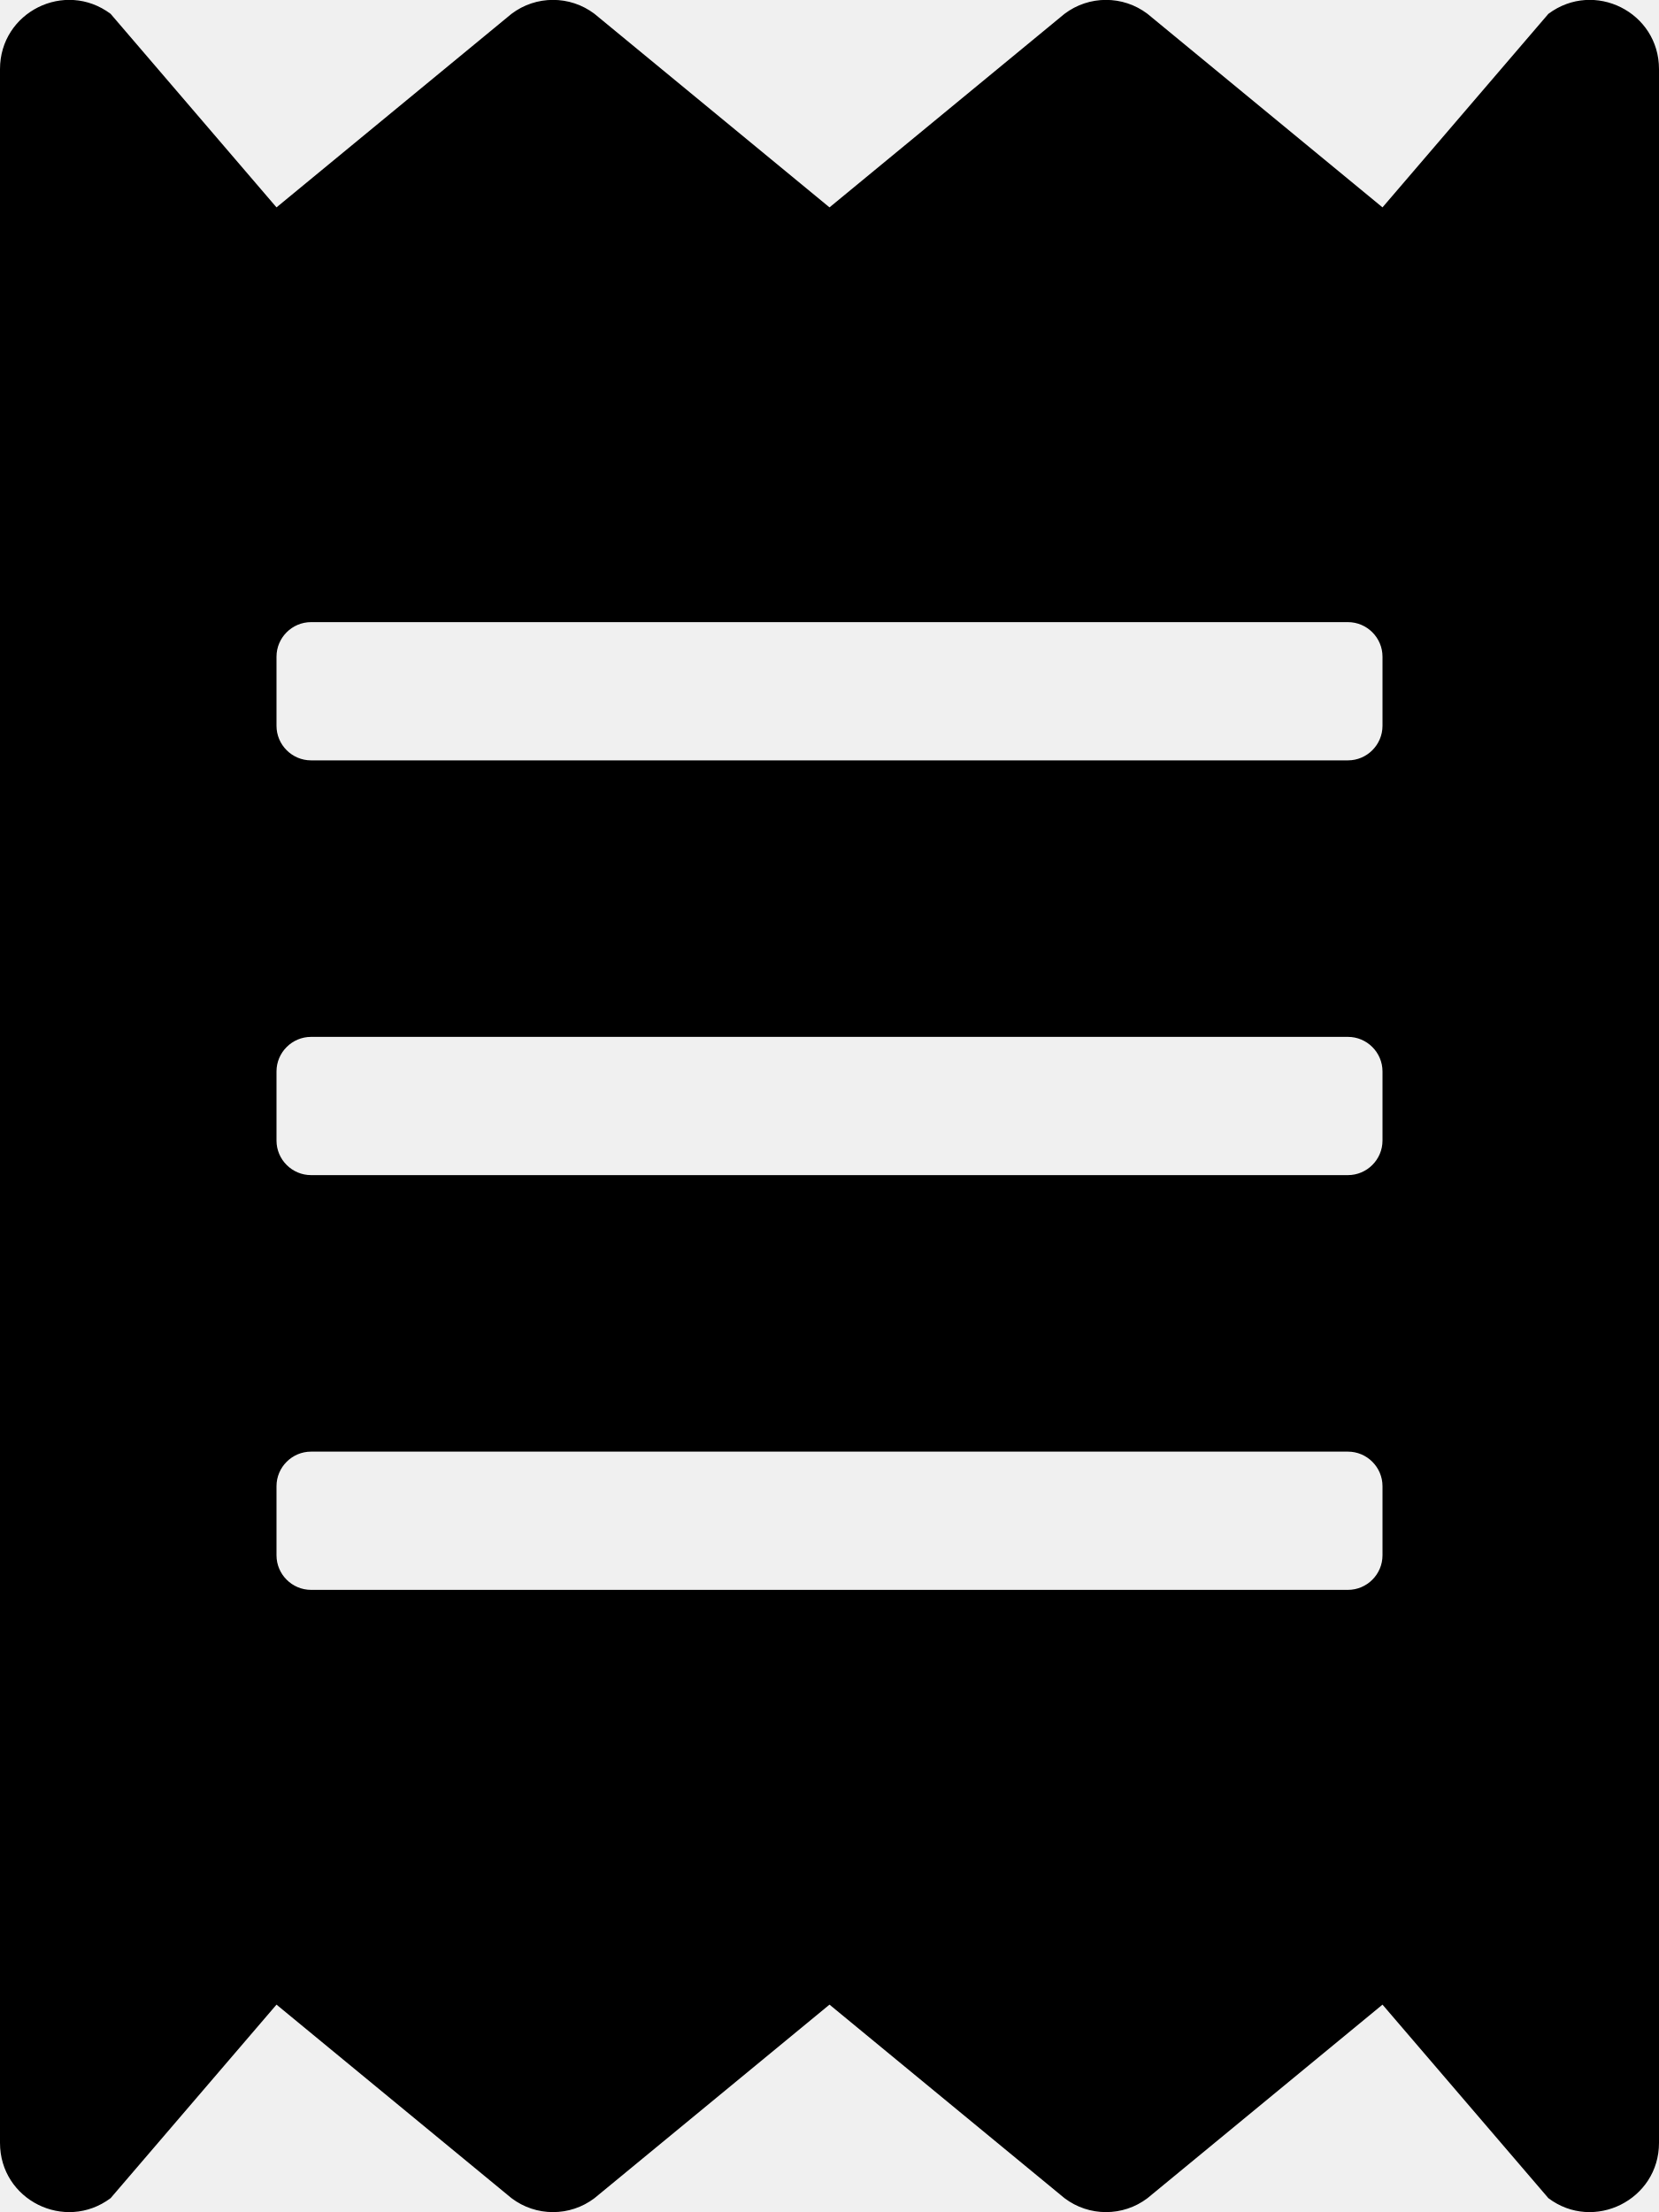
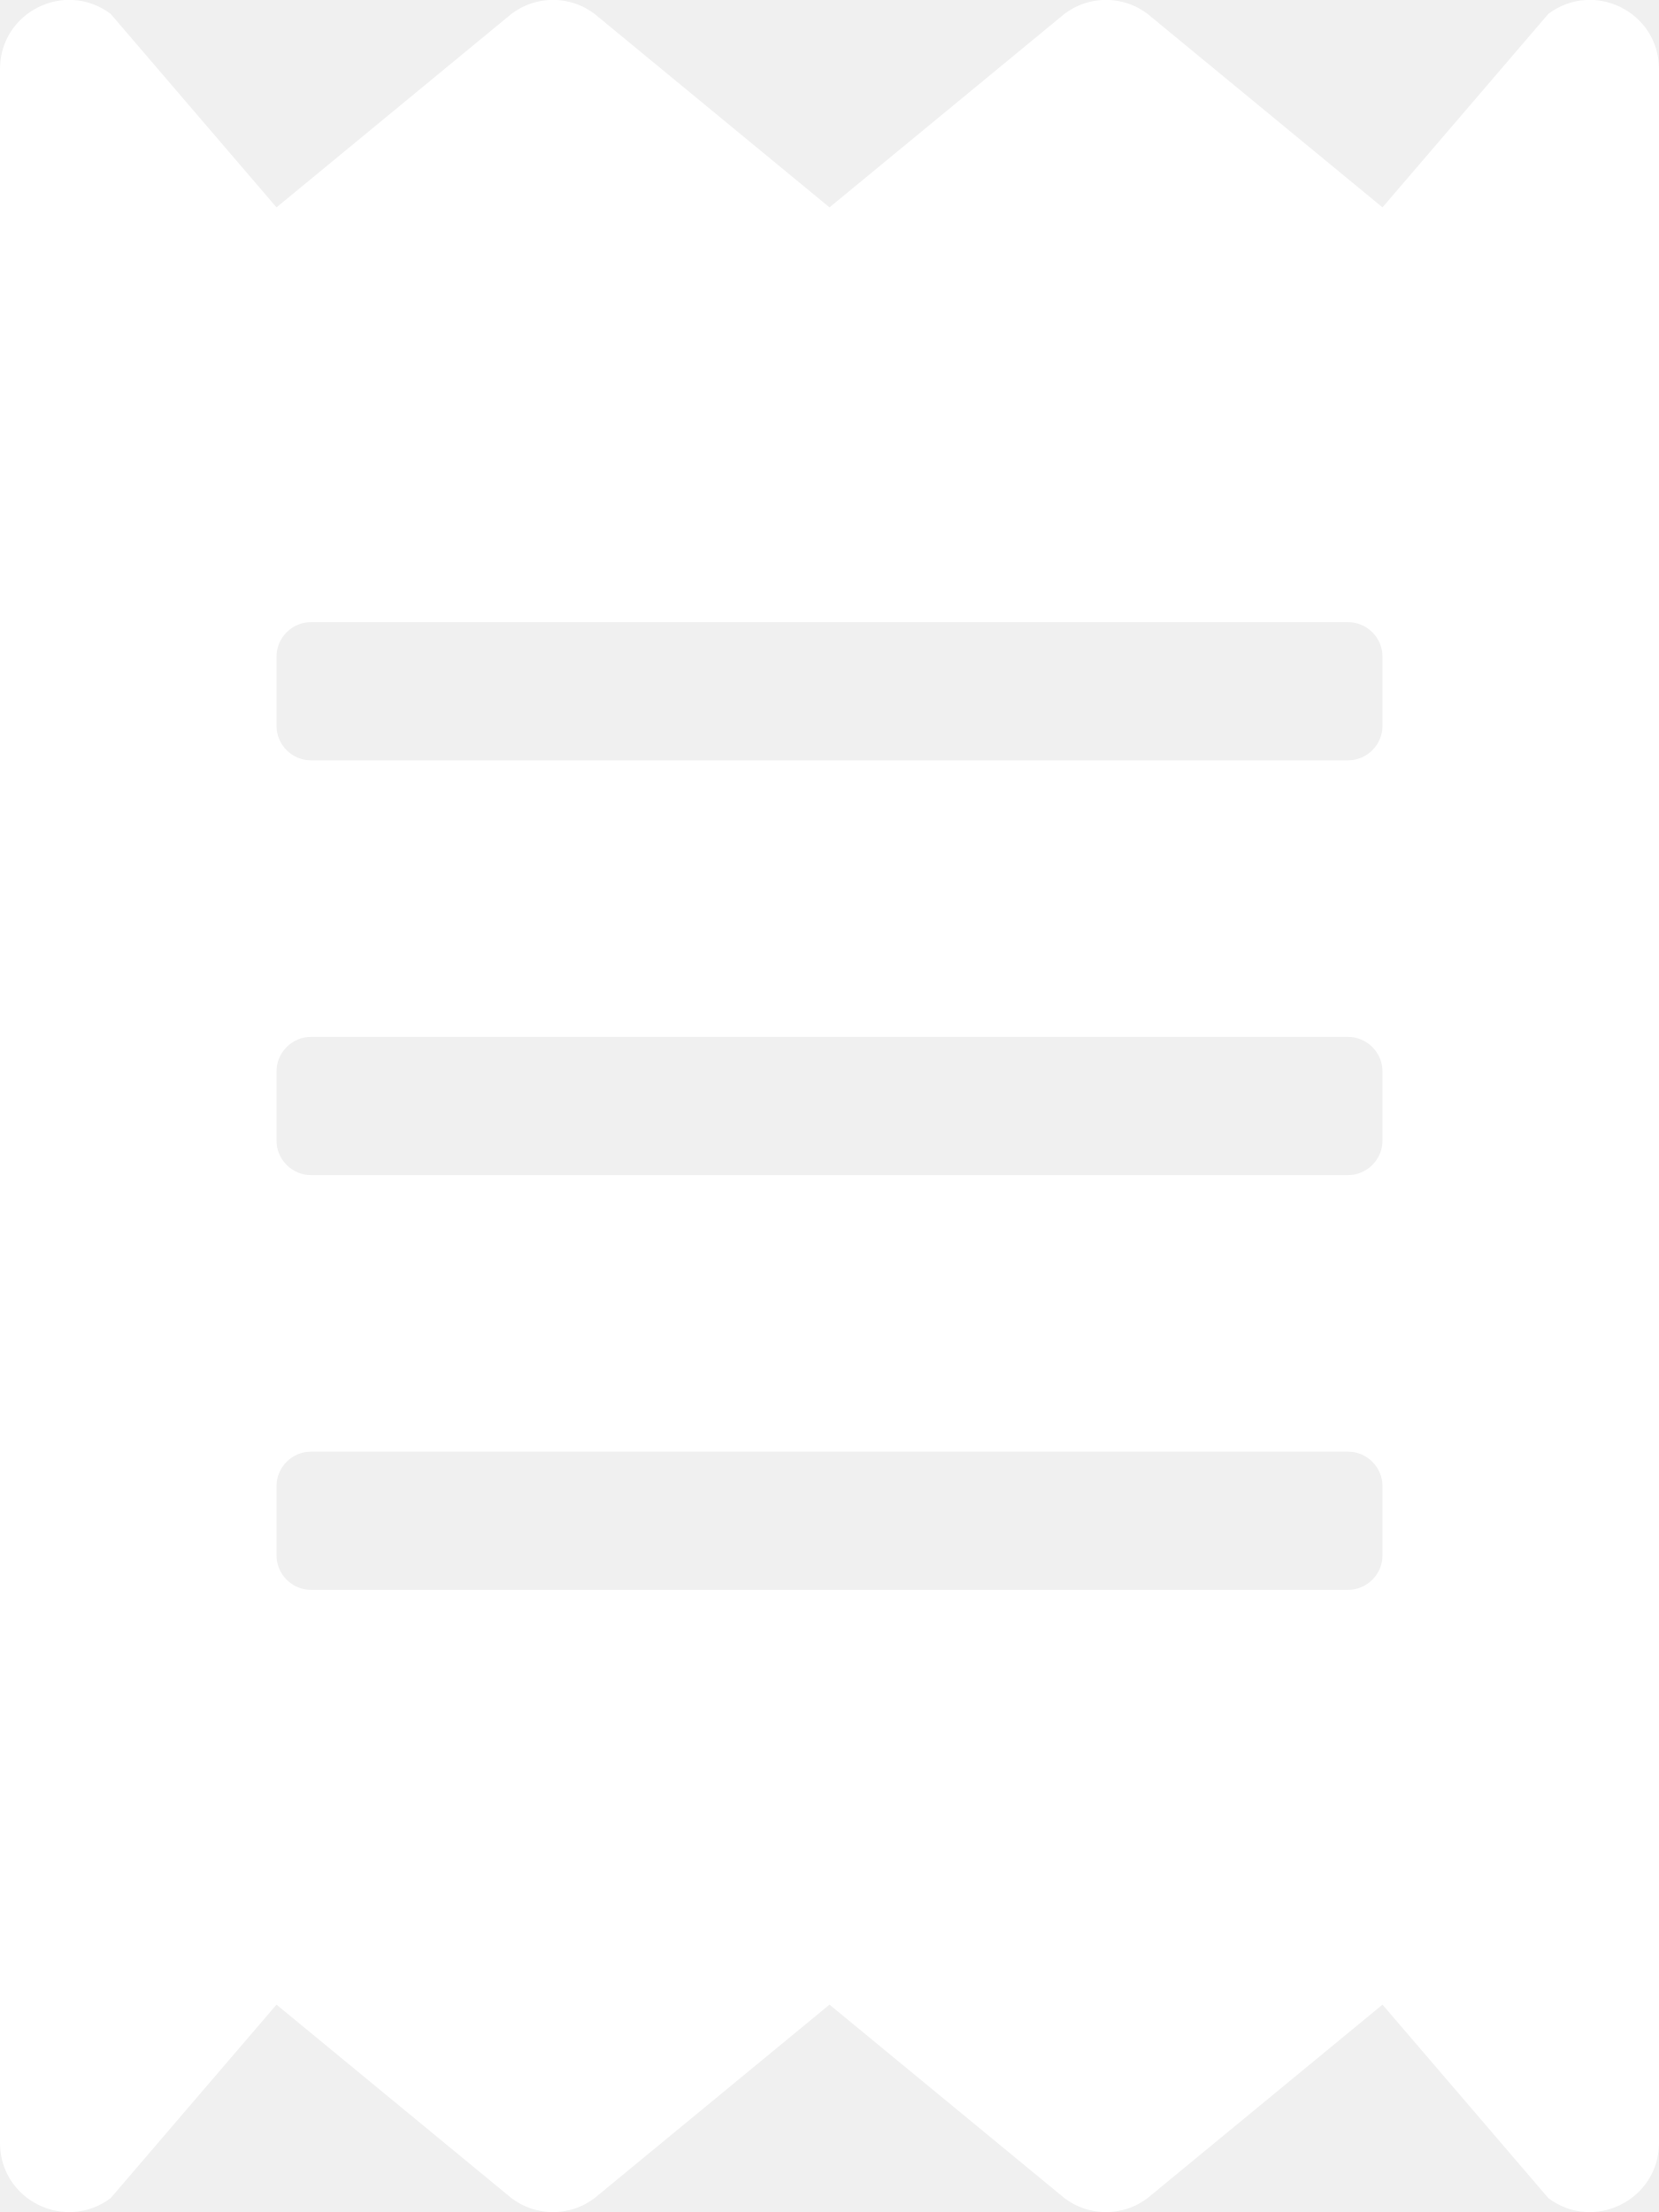
<svg xmlns="http://www.w3.org/2000/svg" aria-hidden="true" focusable="false" data-prefix="fas" data-icon="receipt" class="svg-inline--fa fa-receipt fa-w-12" role="img" viewBox="0 0 384 512">
-   <path fill="currentColor" d="M358.4 3.2L320 48 265.6 3.2a15.9 15.9 0 0 0-19.2 0L192 48 137.6 3.2a15.9 15.9 0 0 0-19.2 0L64 48 25.6 3.2C15-4.7 0 2.8 0 16v480c0 13.2 15 20.7 25.6 12.8L64 464l54.4 44.8a15.9 15.9 0 0 0 19.2 0L192 464l54.4 44.8a15.9 15.9 0 0 0 19.2 0L320 464l38.4 44.8c10.5 7.9 25.6.4 25.6-12.8V16c0-13.2-15-20.7-25.6-12.8zM320 360c0 4.4-3.6 8-8 8H72c-4.4 0-8-3.6-8-8v-16c0-4.4 3.6-8 8-8h240c4.4 0 8 3.6 8 8v16zm0-96c0 4.4-3.6 8-8 8H72c-4.4 0-8-3.6-8-8v-16c0-4.4 3.6-8 8-8h240c4.4 0 8 3.6 8 8v16zm0-96c0 4.4-3.6 8-8 8H72c-4.4 0-8-3.6-8-8v-16c0-4.4 3.6-8 8-8h240c4.4 0 8 3.6 8 8v16z" />
+   <path fill="#fff" d="M358.4 3.2L320 48 265.6 3.2a15.9 15.9 0 0 0-19.2 0L192 48 137.6 3.2a15.9 15.9 0 0 0-19.2 0L64 48 25.6 3.2C15-4.7 0 2.8 0 16v480c0 13.2 15 20.7 25.6 12.8L64 464l54.4 44.8a15.9 15.9 0 0 0 19.2 0L192 464l54.4 44.8a15.9 15.9 0 0 0 19.2 0L320 464l38.4 44.8c10.5 7.9 25.6.4 25.6-12.8V16c0-13.2-15-20.7-25.6-12.8zM320 360c0 4.4-3.6 8-8 8H72c-4.4 0-8-3.6-8-8v-16c0-4.4 3.6-8 8-8h240c4.4 0 8 3.6 8 8v16zm0-96c0 4.4-3.6 8-8 8H72c-4.4 0-8-3.6-8-8v-16c0-4.4 3.6-8 8-8h240c4.4 0 8 3.6 8 8v16zm0-96c0 4.4-3.6 8-8 8H72c-4.4 0-8-3.6-8-8v-16c0-4.4 3.6-8 8-8h240c4.4 0 8 3.6 8 8v16z" />
</svg>
